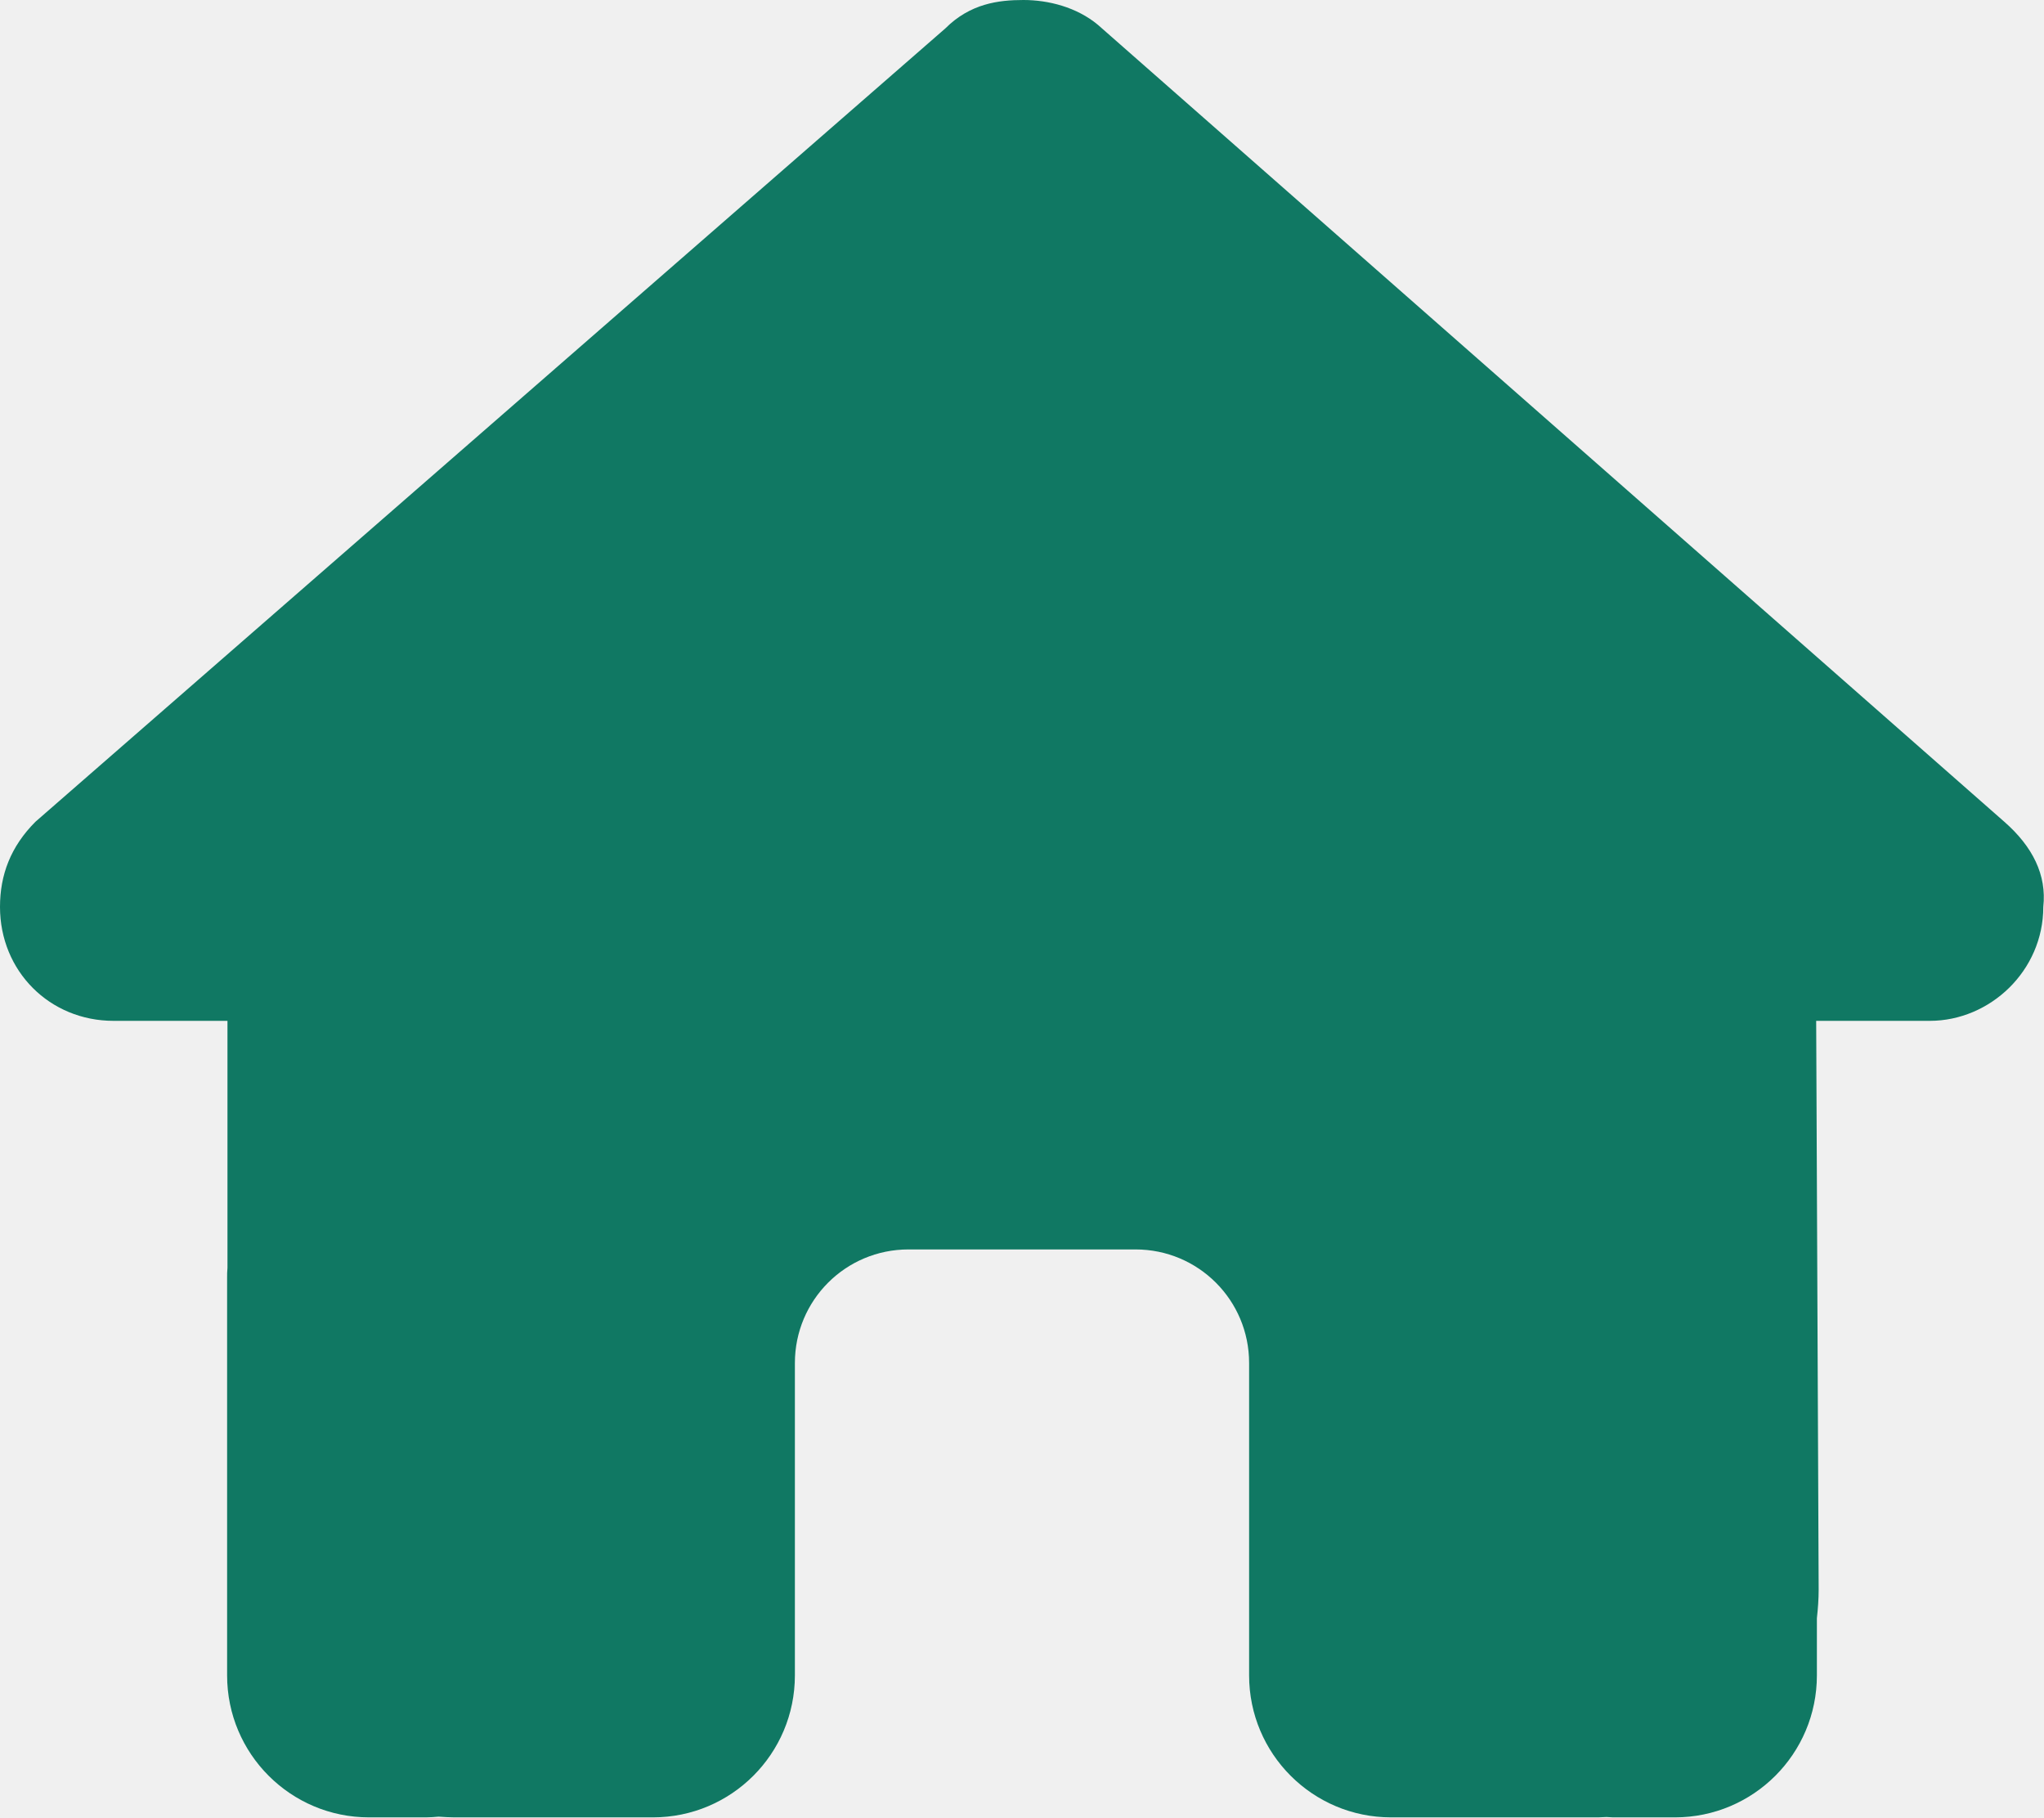
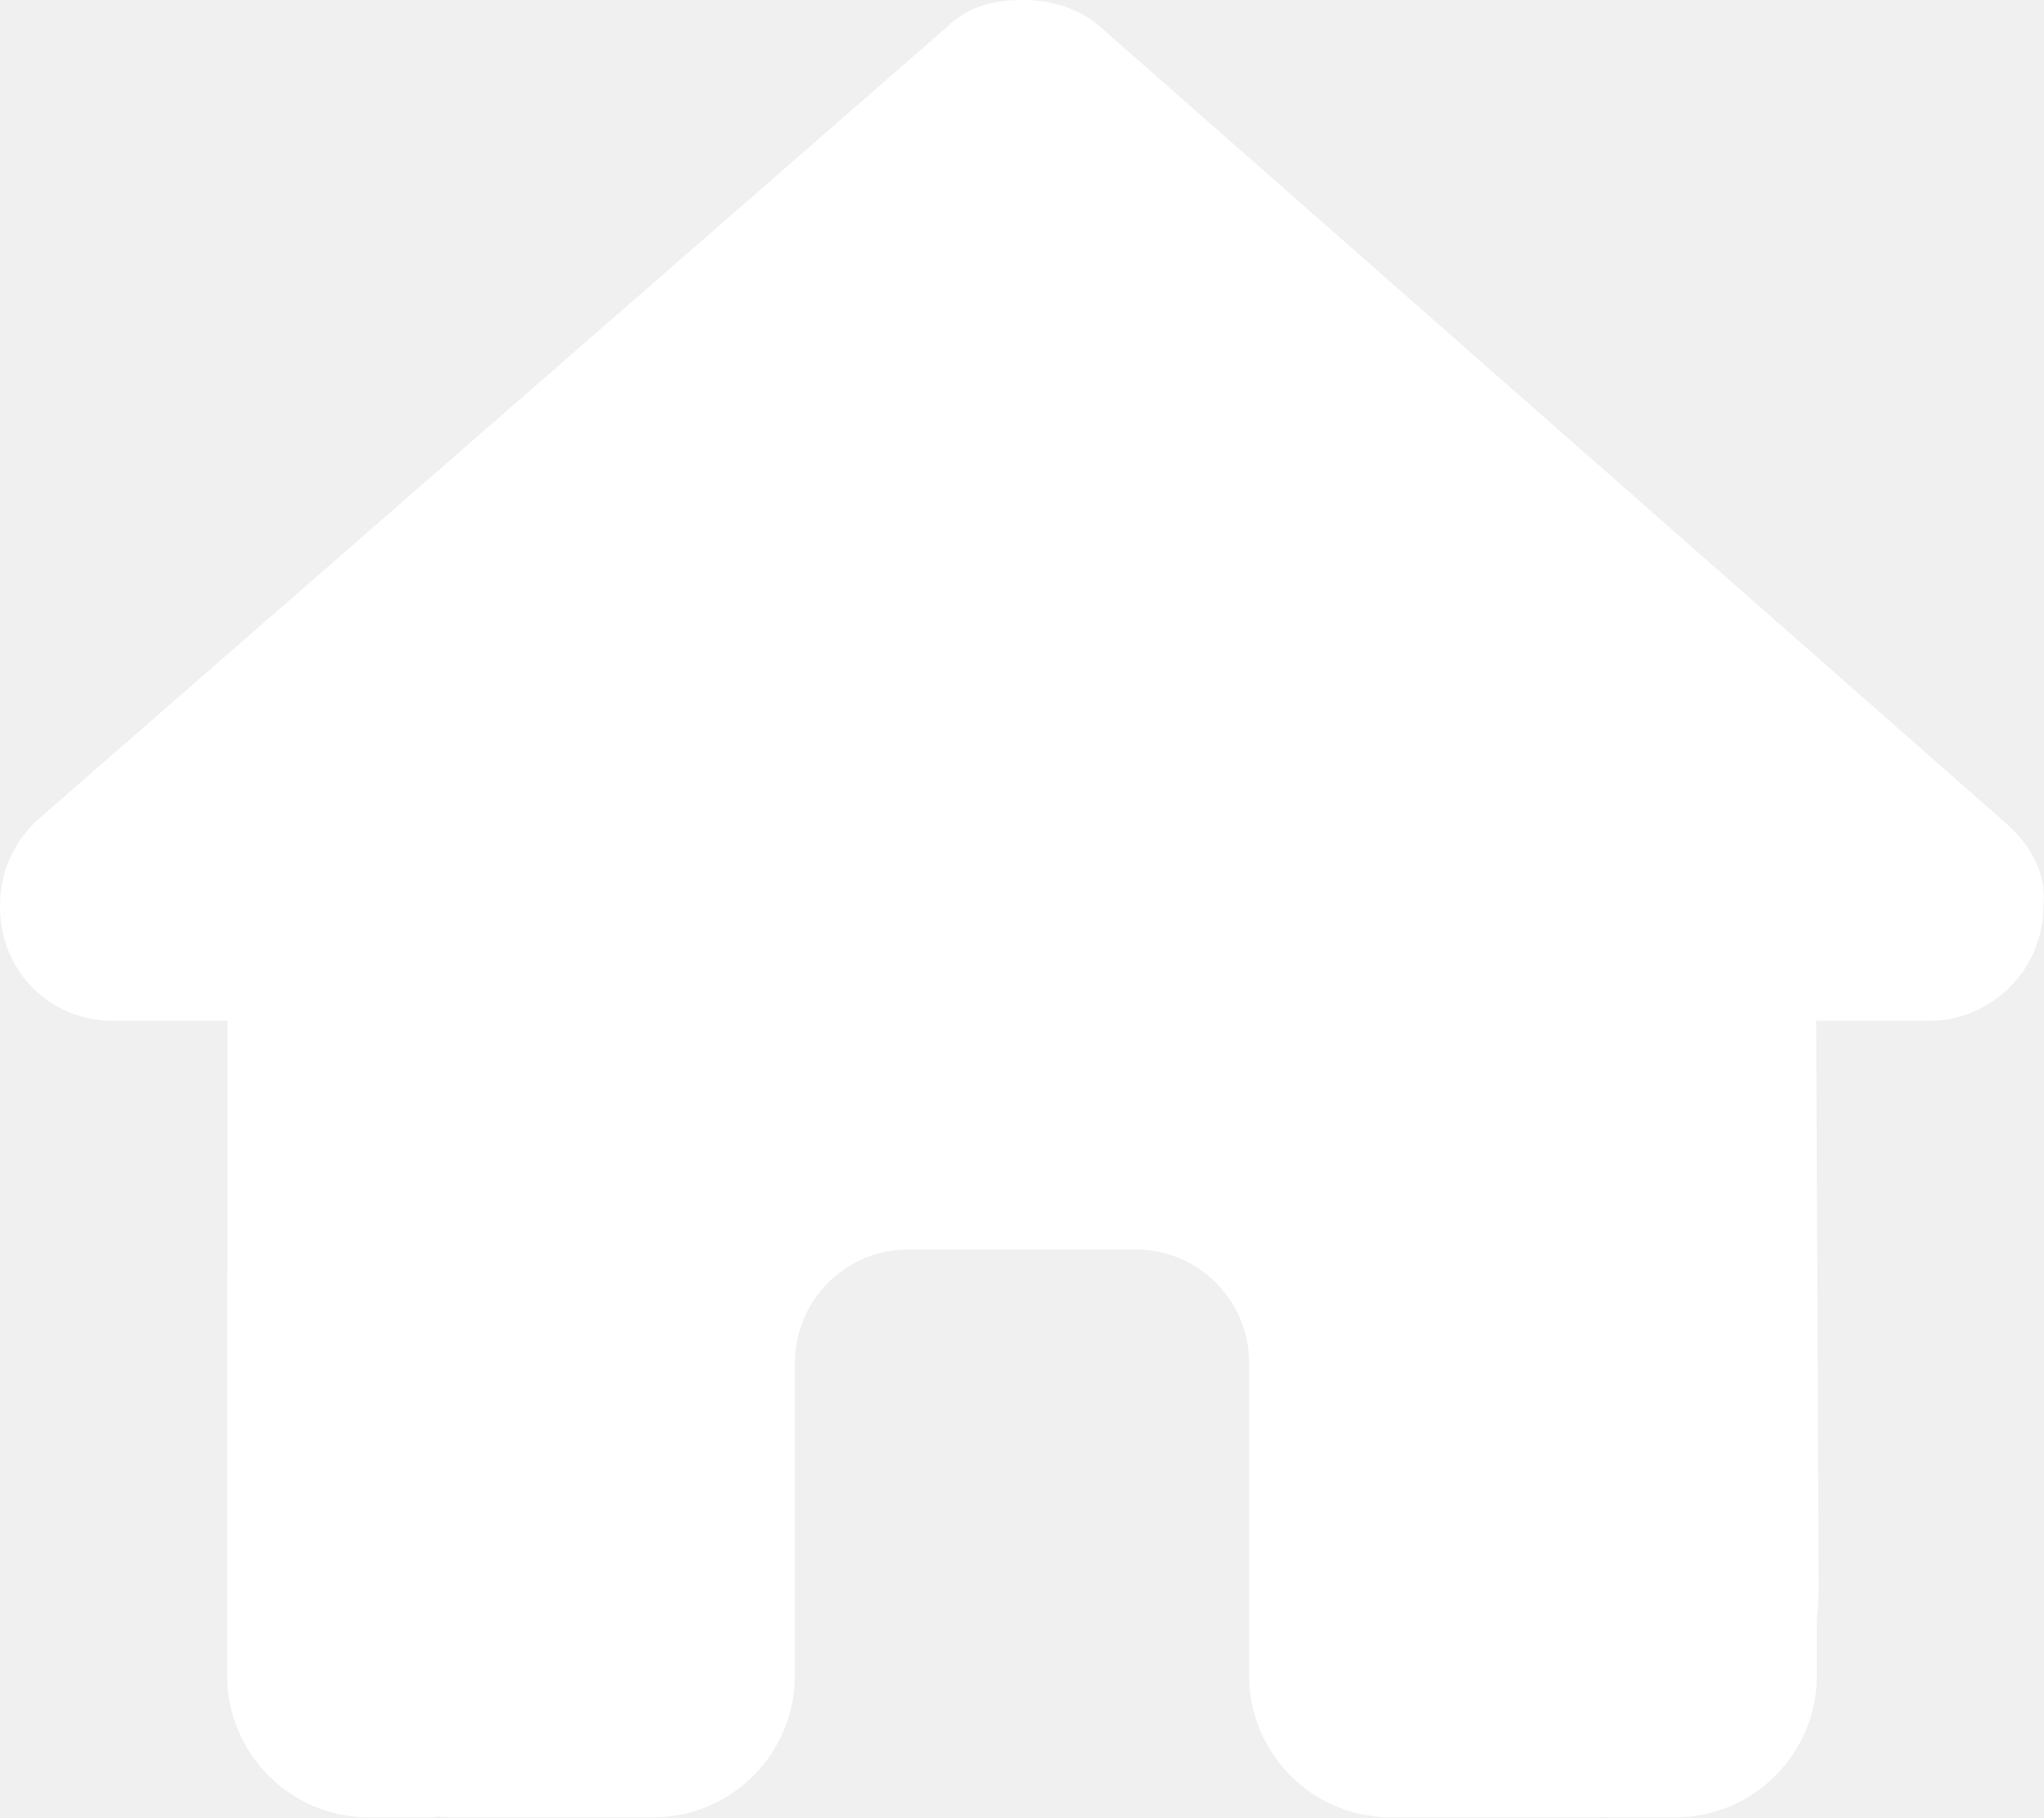
- <svg xmlns="http://www.w3.org/2000/svg" viewBox="0 0 576 512" style="fill: #107863;">
+ <svg xmlns="http://www.w3.org/2000/svg" viewBox="0 0 576 512" style="fill: #FFFFFF;">
  <path d="M575.8 255.5c0 18-15 32.1-32 32.1h-32l.7 160.2c0 2.7-.2 5.4-.5 8.1V472c0 22.1-17.9 40-40 40H456c-1.1 0-2.2 0-3.3-.1c-1.4 .1-2.8 .1-4.2 .1H416 392c-22.1 0-40-17.9-40-40V448 384c0-17.7-14.3-32-32-32H256c-17.7 0-32 14.3-32 32v64 24c0 22.1-17.9 40-40 40H160 128.1c-1.5 0-3-.1-4.5-.2c-1.2 .1-2.4 .2-3.6 .2H104c-22.1 0-40-17.9-40-40V360c0-.9 0-1.9 .1-2.8V287.6H32c-18 0-32-14-32-32.1c0-9 3-17 10-24L266.4 8c7-7 15-8 22-8s15 2 21 7L564.8 231.5c8 7 12 15 11 24z" />
</svg>
